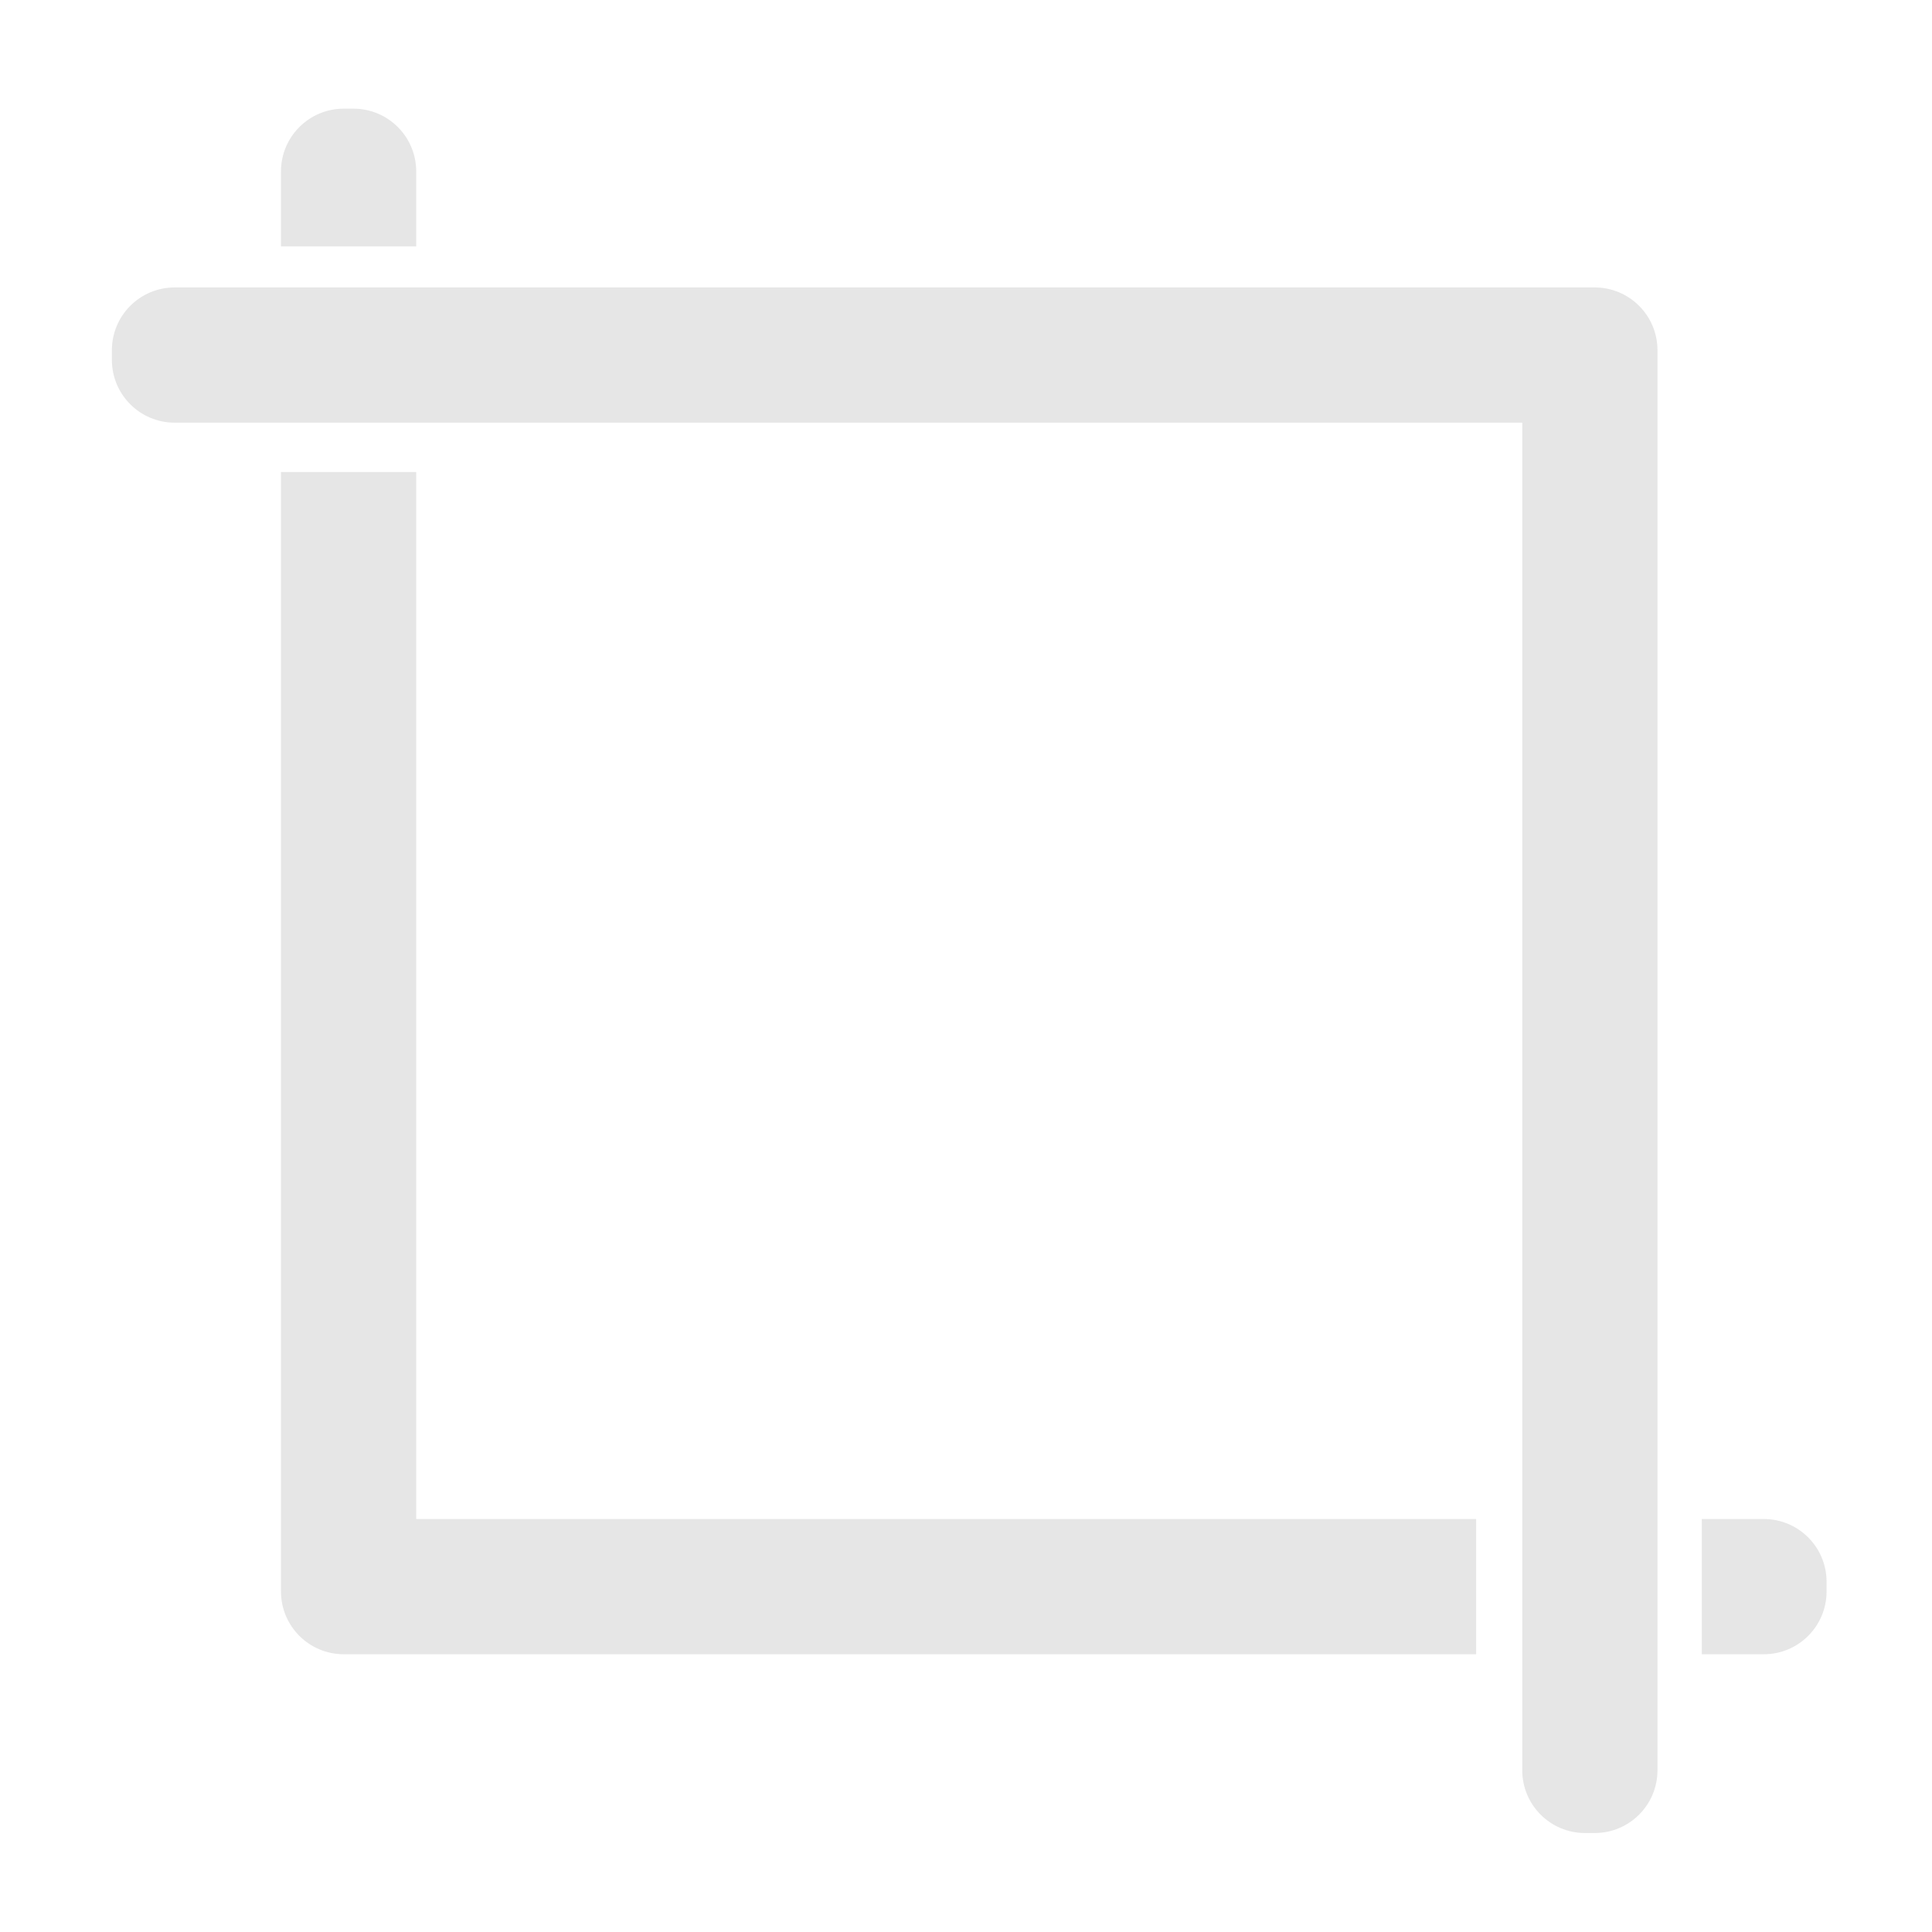
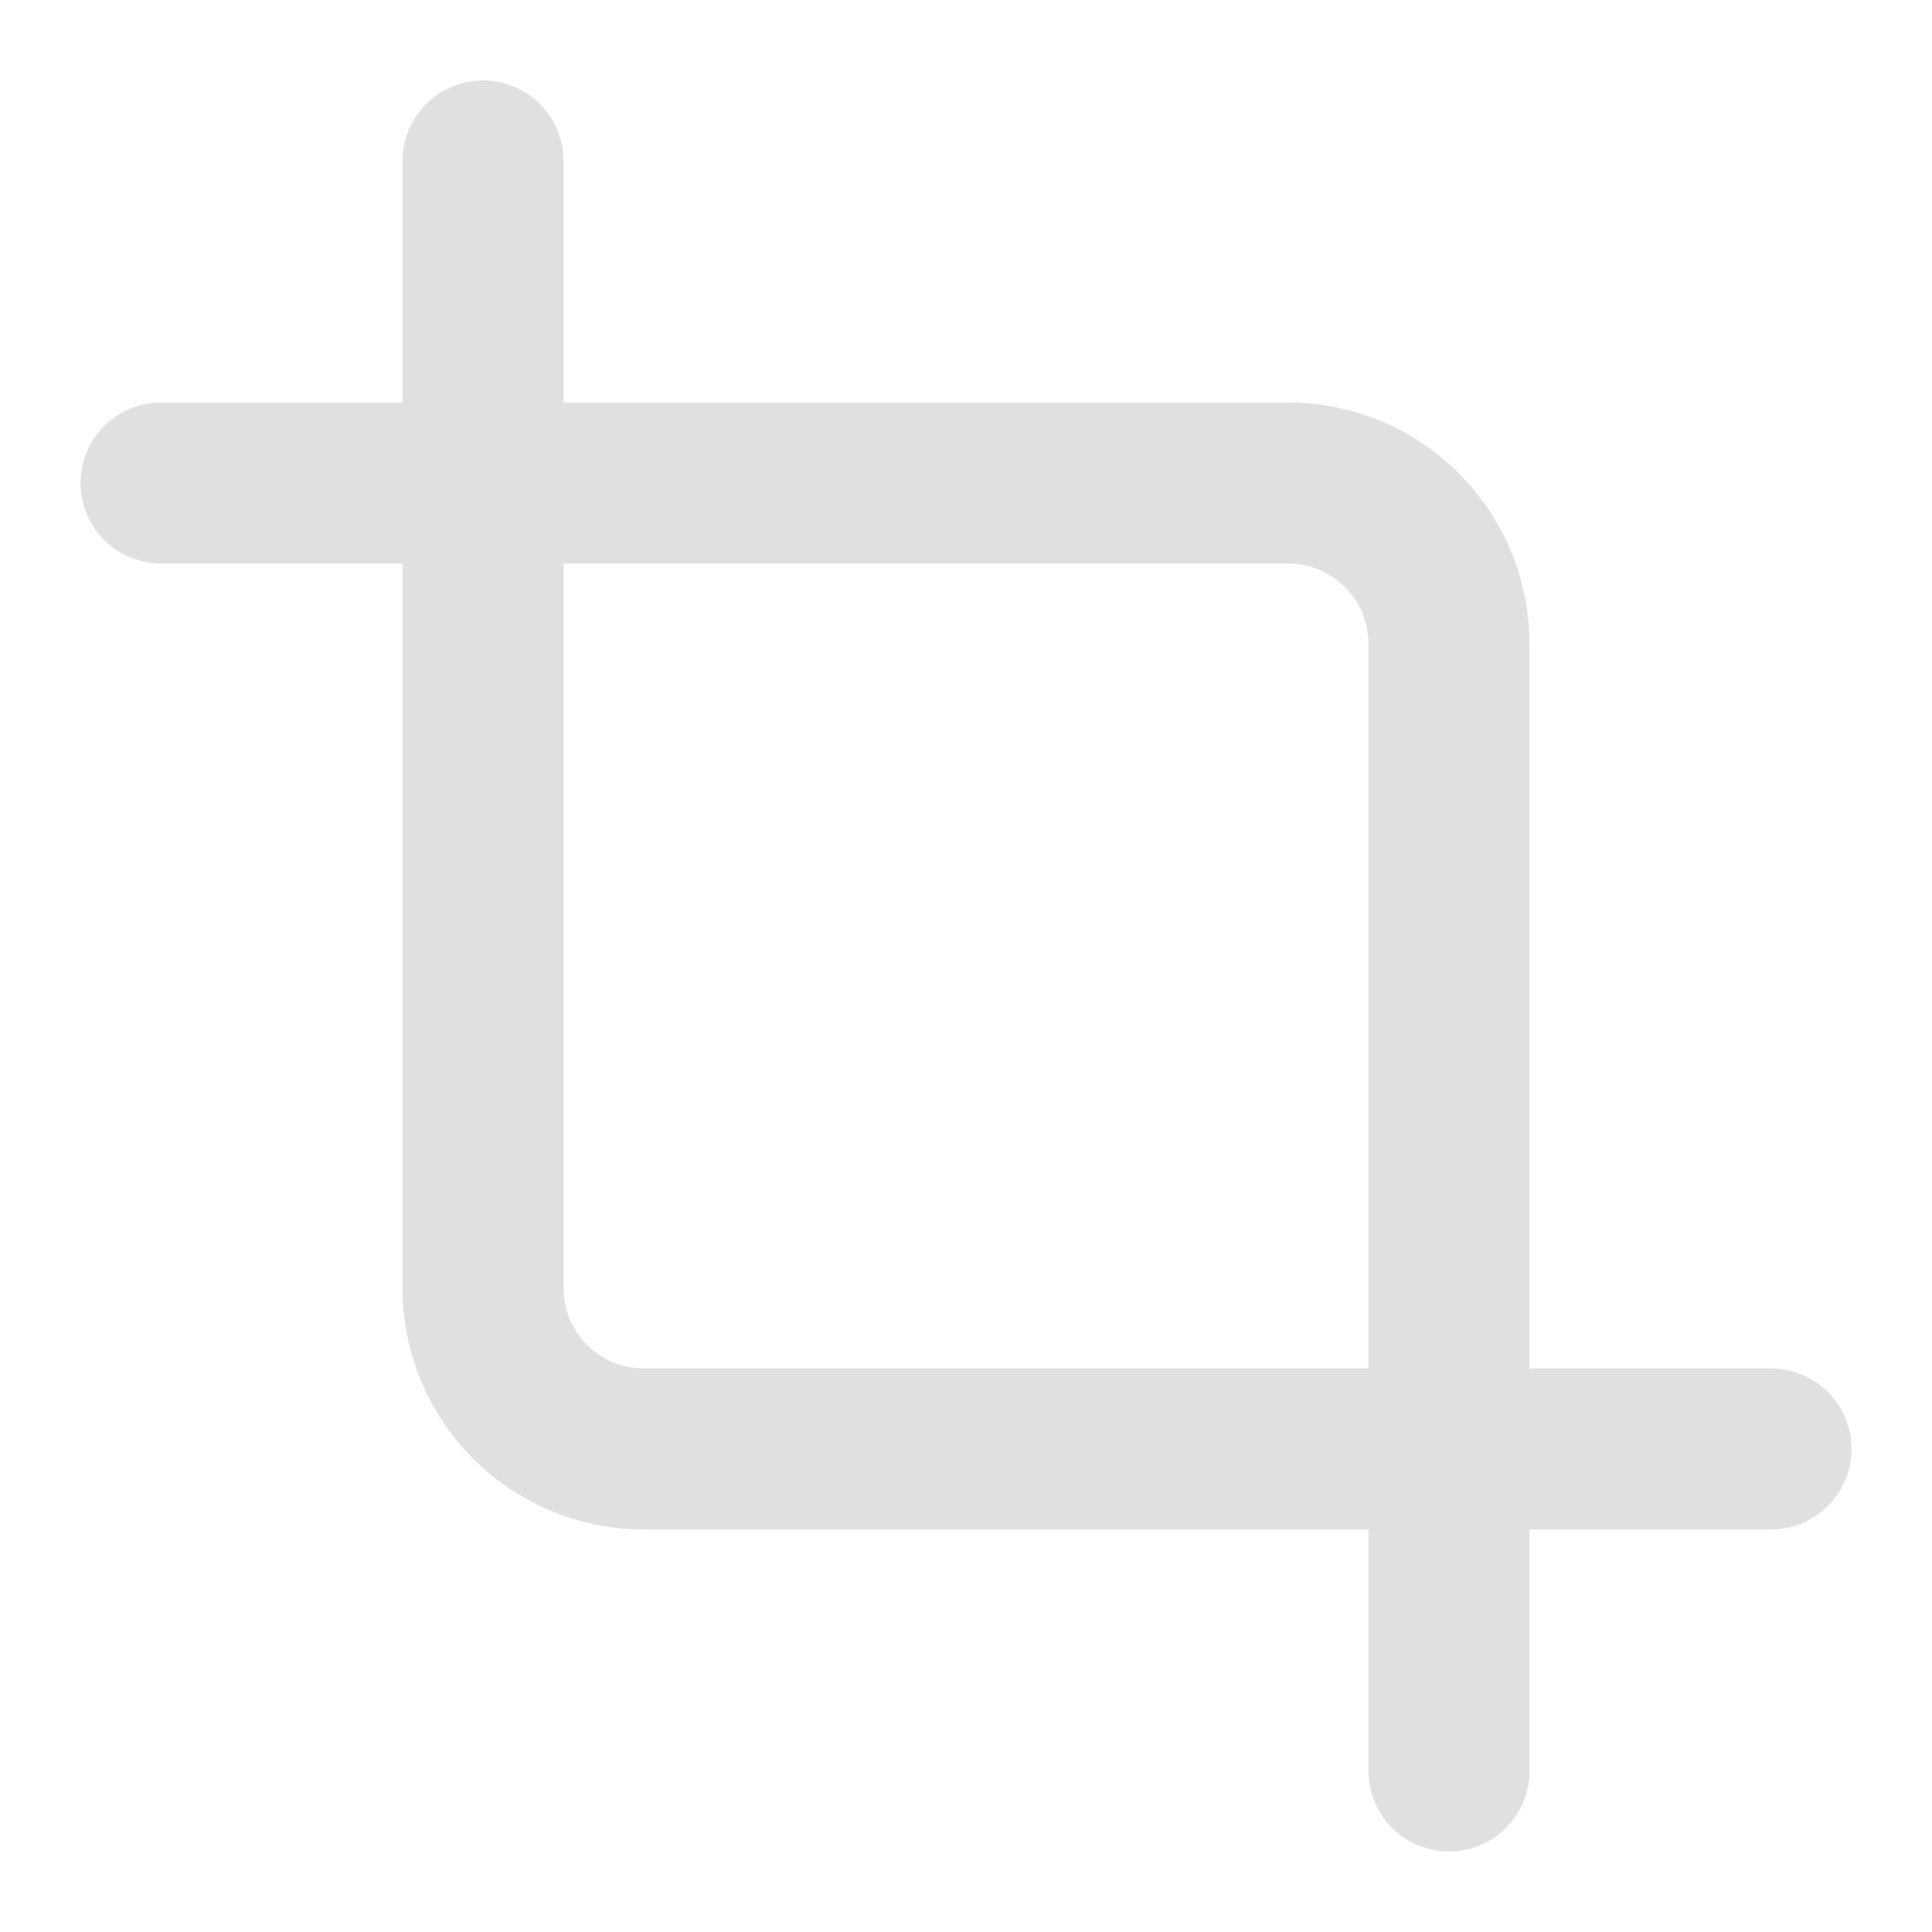
- <svg xmlns="http://www.w3.org/2000/svg" width="500" height="500" viewBox="0 0 500 500" id="svg5330" version="1.1">
-   <defs id="defs5332" />
-   <g id="layer1" transform="translate(0,-552.3621)">
-     <g id="g912" transform="translate(0,2.507471)" style="stroke:none;stroke-opacity:1;fill:#e6e6e6;fill-opacity:1">
-       <path id="rect816-5" d="m 88.964,577.976 a 16.249,16.249 0 0 0 -16.248,16.246 v 19.387 H 107.716 V 594.222 A 16.249,16.249 0 0 0 91.468,577.976 Z m -16.248,94.035 v 287.211 2.504 a 16.249,16.249 0 0 0 16.248,16.248 H 91.468 382.025 V 942.976 H 107.716 V 672.011 Z M 440.427,942.976 v 34.998 h 16.041 a 16.249,16.249 0 0 0 16.248,-16.248 v -2.504 a 16.249,16.249 0 0 0 -16.248,-16.246 z" style="color:#000000;font-style:normal;font-variant:normal;font-weight:normal;font-stretch:normal;font-size:medium;line-height:normal;font-family:sans-serif;font-variant-ligatures:normal;font-variant-position:normal;font-variant-caps:normal;font-variant-numeric:normal;font-variant-alternates:normal;font-feature-settings:normal;text-indent:0;text-align:start;text-decoration:none;text-decoration-line:none;text-decoration-style:solid;text-decoration-color:#000000;letter-spacing:normal;word-spacing:normal;text-transform:none;writing-mode:lr-tb;direction:ltr;text-orientation:mixed;dominant-baseline:auto;baseline-shift:baseline;text-anchor:start;white-space:normal;shape-padding:0;clip-rule:nonzero;display:inline;overflow:visible;visibility:visible;opacity:1;isolation:auto;mix-blend-mode:normal;color-interpolation:sRGB;color-interpolation-filters:linearRGB;solid-color:#000000;solid-opacity:1;vector-effect:none;fill:#e6e6e6;fill-opacity:1;fill-rule:nonzero;stroke:none;stroke-width:32.495;stroke-linecap:round;stroke-linejoin:round;stroke-miterlimit:4;stroke-dasharray:none;stroke-dashoffset:0;stroke-opacity:1;paint-order:normal;color-rendering:auto;image-rendering:auto;shape-rendering:auto;text-rendering:auto;enable-background:accumulate" />
-       <path id="rect816-5-2" d="m 45.202,624.244 a 16.249,16.249 0 0 0 -16.246,16.246 v 2.504 a 16.249,16.249 0 0 0 16.246,16.248 H 393.956 V 1007.994 a 16.249,16.249 0 0 0 16.246,16.248 h 2.504 a 16.249,16.249 0 0 0 16.248,-16.248 v -365 -2.504 a 16.249,16.249 0 0 0 -16.248,-16.246 h -2.504 z" style="color:#000000;font-style:normal;font-variant:normal;font-weight:normal;font-stretch:normal;font-size:medium;line-height:normal;font-family:sans-serif;font-variant-ligatures:normal;font-variant-position:normal;font-variant-caps:normal;font-variant-numeric:normal;font-variant-alternates:normal;font-feature-settings:normal;text-indent:0;text-align:start;text-decoration:none;text-decoration-line:none;text-decoration-style:solid;text-decoration-color:#000000;letter-spacing:normal;word-spacing:normal;text-transform:none;writing-mode:lr-tb;direction:ltr;text-orientation:mixed;dominant-baseline:auto;baseline-shift:baseline;text-anchor:start;white-space:normal;shape-padding:0;clip-rule:nonzero;display:inline;overflow:visible;visibility:visible;opacity:1;isolation:auto;mix-blend-mode:normal;color-interpolation:sRGB;color-interpolation-filters:linearRGB;solid-color:#000000;solid-opacity:1;vector-effect:none;fill:#e6e6e6;fill-opacity:1;fill-rule:nonzero;stroke:none;stroke-width:32.495;stroke-linecap:round;stroke-linejoin:round;stroke-miterlimit:4;stroke-dasharray:none;stroke-dashoffset:0;stroke-opacity:1;paint-order:normal;color-rendering:auto;image-rendering:auto;shape-rendering:auto;text-rendering:auto;enable-background:accumulate" />
-     </g>
-   </g>
+ <svg xmlns="http://www.w3.org/2000/svg" width="24" height="24" viewBox="0 0 24 24" fill="none" stroke="#e0e0e0" stroke-width="2" stroke-linecap="round" stroke-linejoin="round">
+   <path d="M6 2v14a2 2 0 0 0 2 2h14" />
+   <path d="M18 22V8a2 2 0 0 0-2-2H2" />
</svg>
